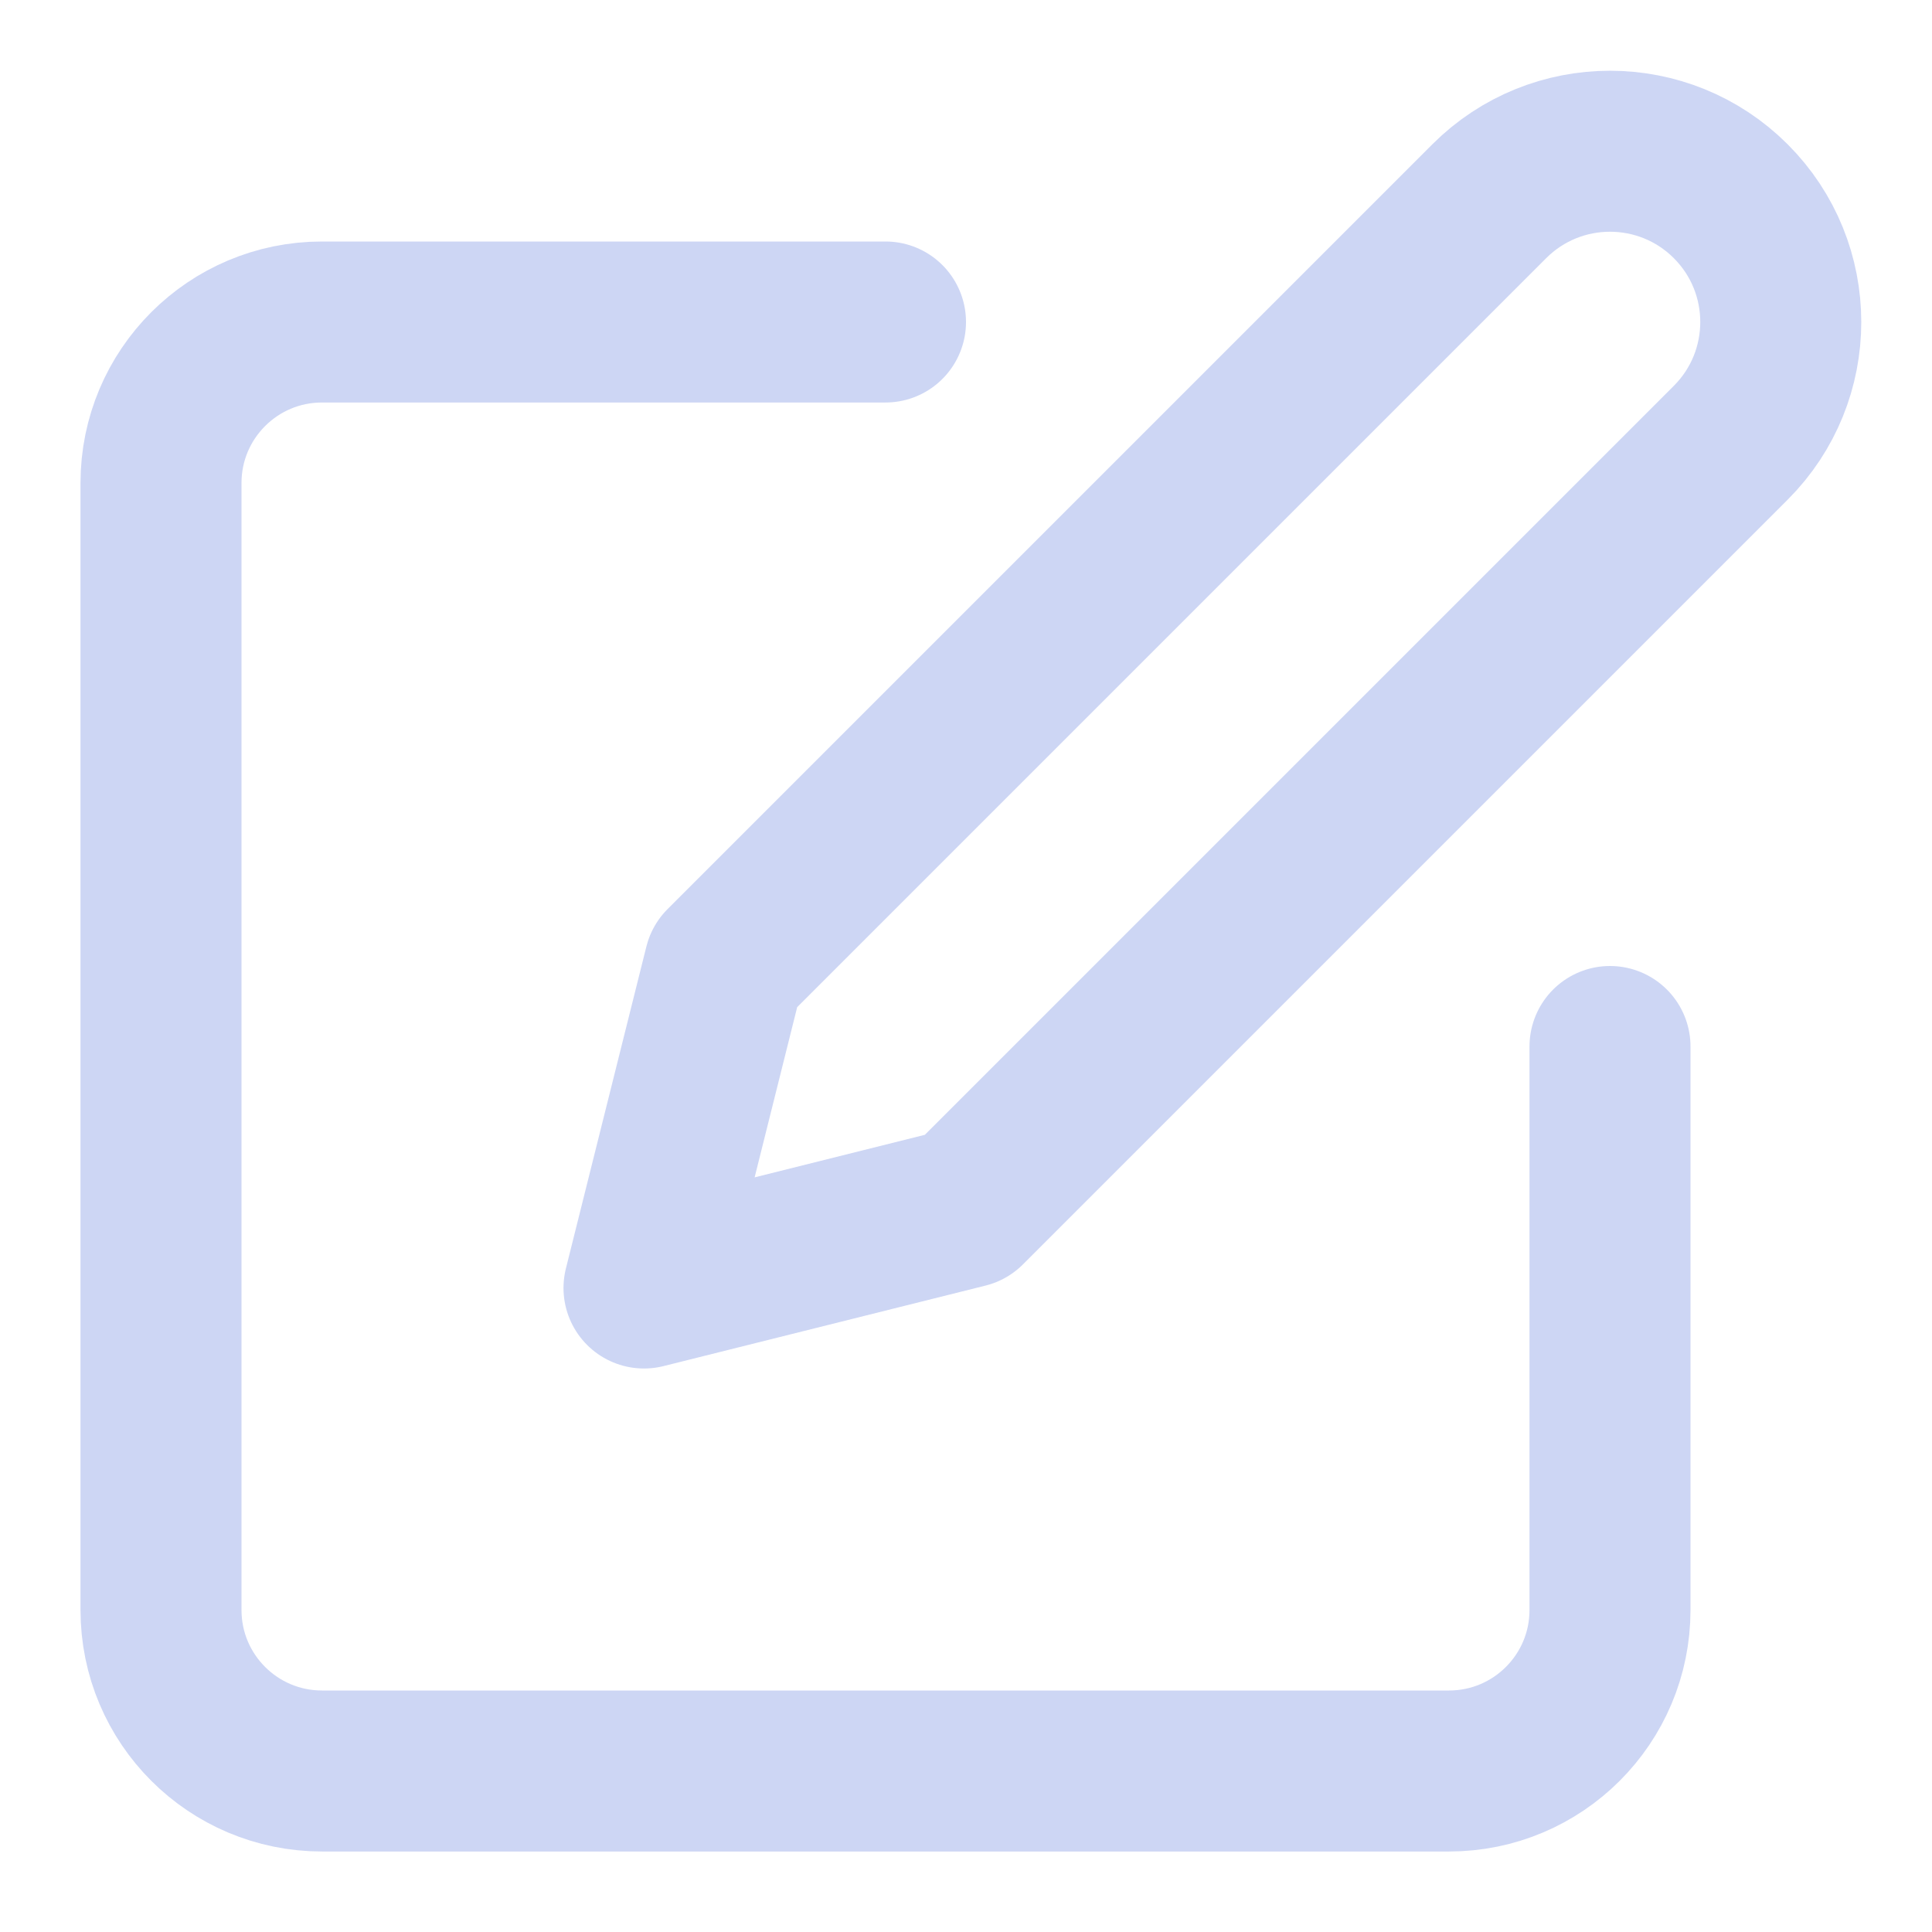
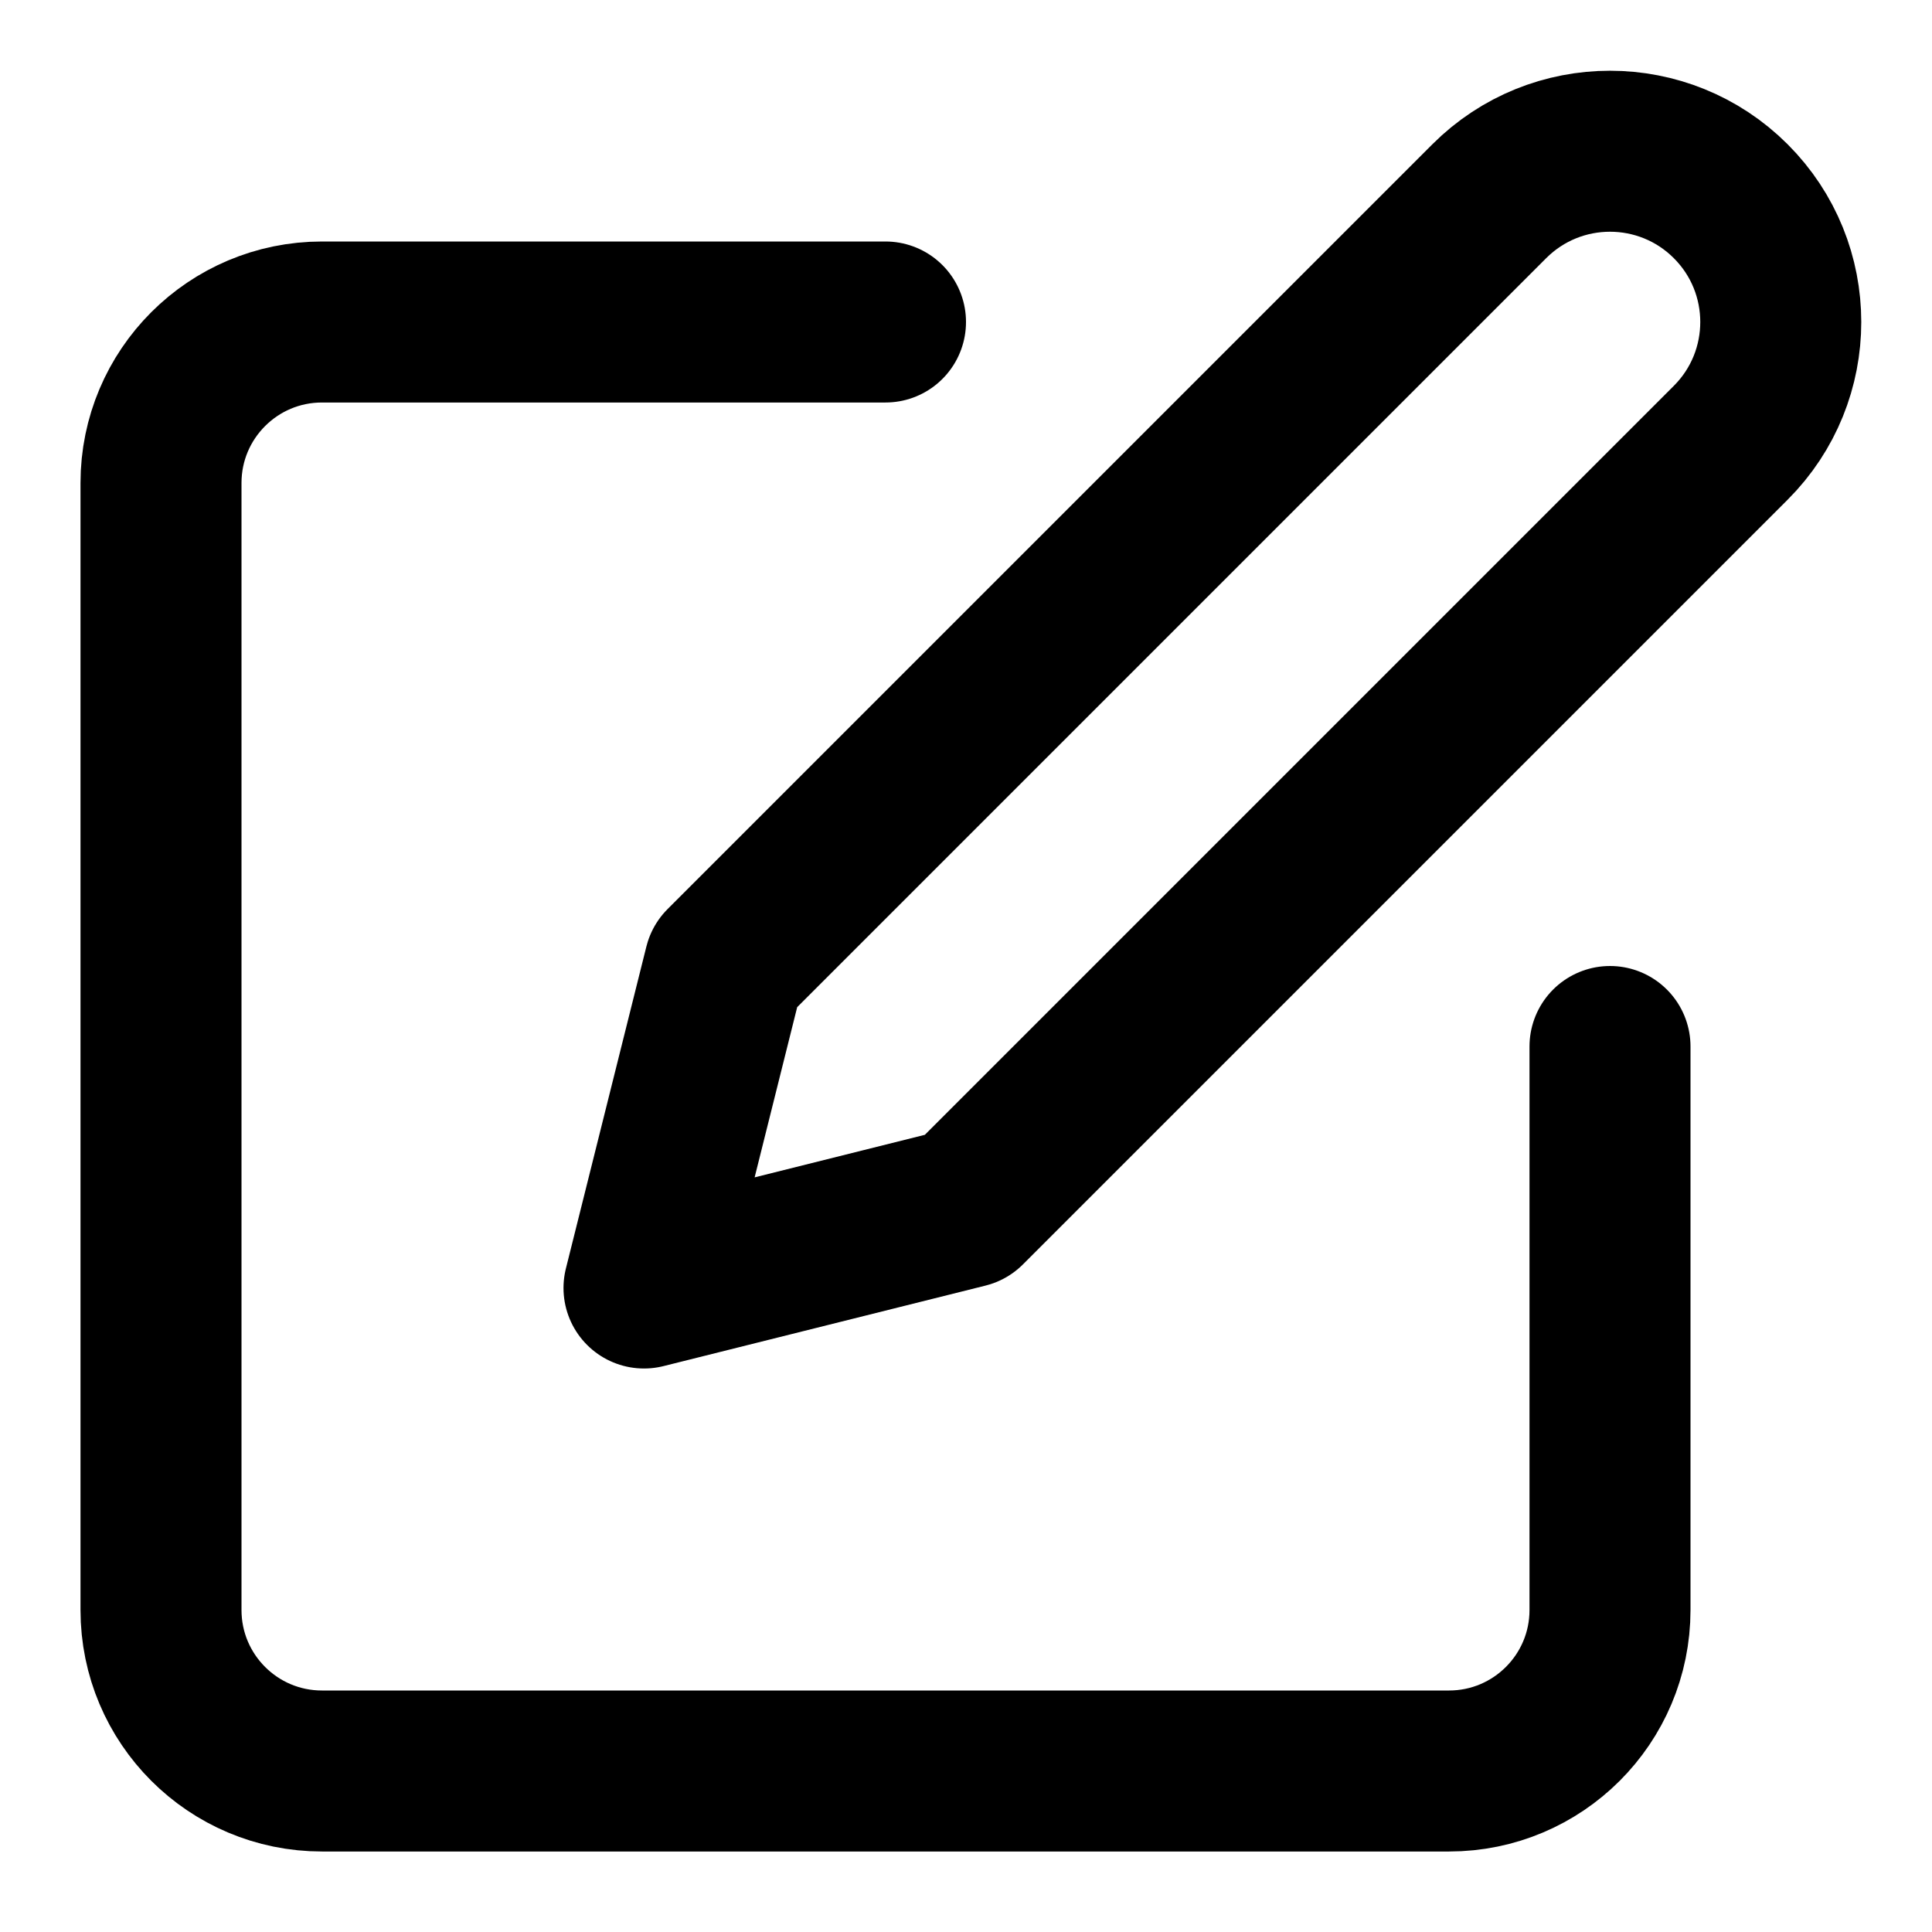
- <svg xmlns="http://www.w3.org/2000/svg" viewBox="0 0 24 24" fill="none" stroke="#cdd6f4" stroke-width="2" stroke-linecap="round" stroke-linejoin="round">
+ <svg xmlns="http://www.w3.org/2000/svg" viewBox="0 0 24 24" fill="none" stroke="currentColor" stroke-width="2" stroke-linecap="round" stroke-linejoin="round">
  <path d="M11 4H4a2 2 0 0 0-2 2v14a2 2 0 0 0 2 2h14a2 2 0 0 0 2-2v-7" />
  <path d="M18.5 2.5a2.121 2.121 0 0 1 3 3L12 15l-4 1 1-4 9.5-9.5z" />
</svg>
